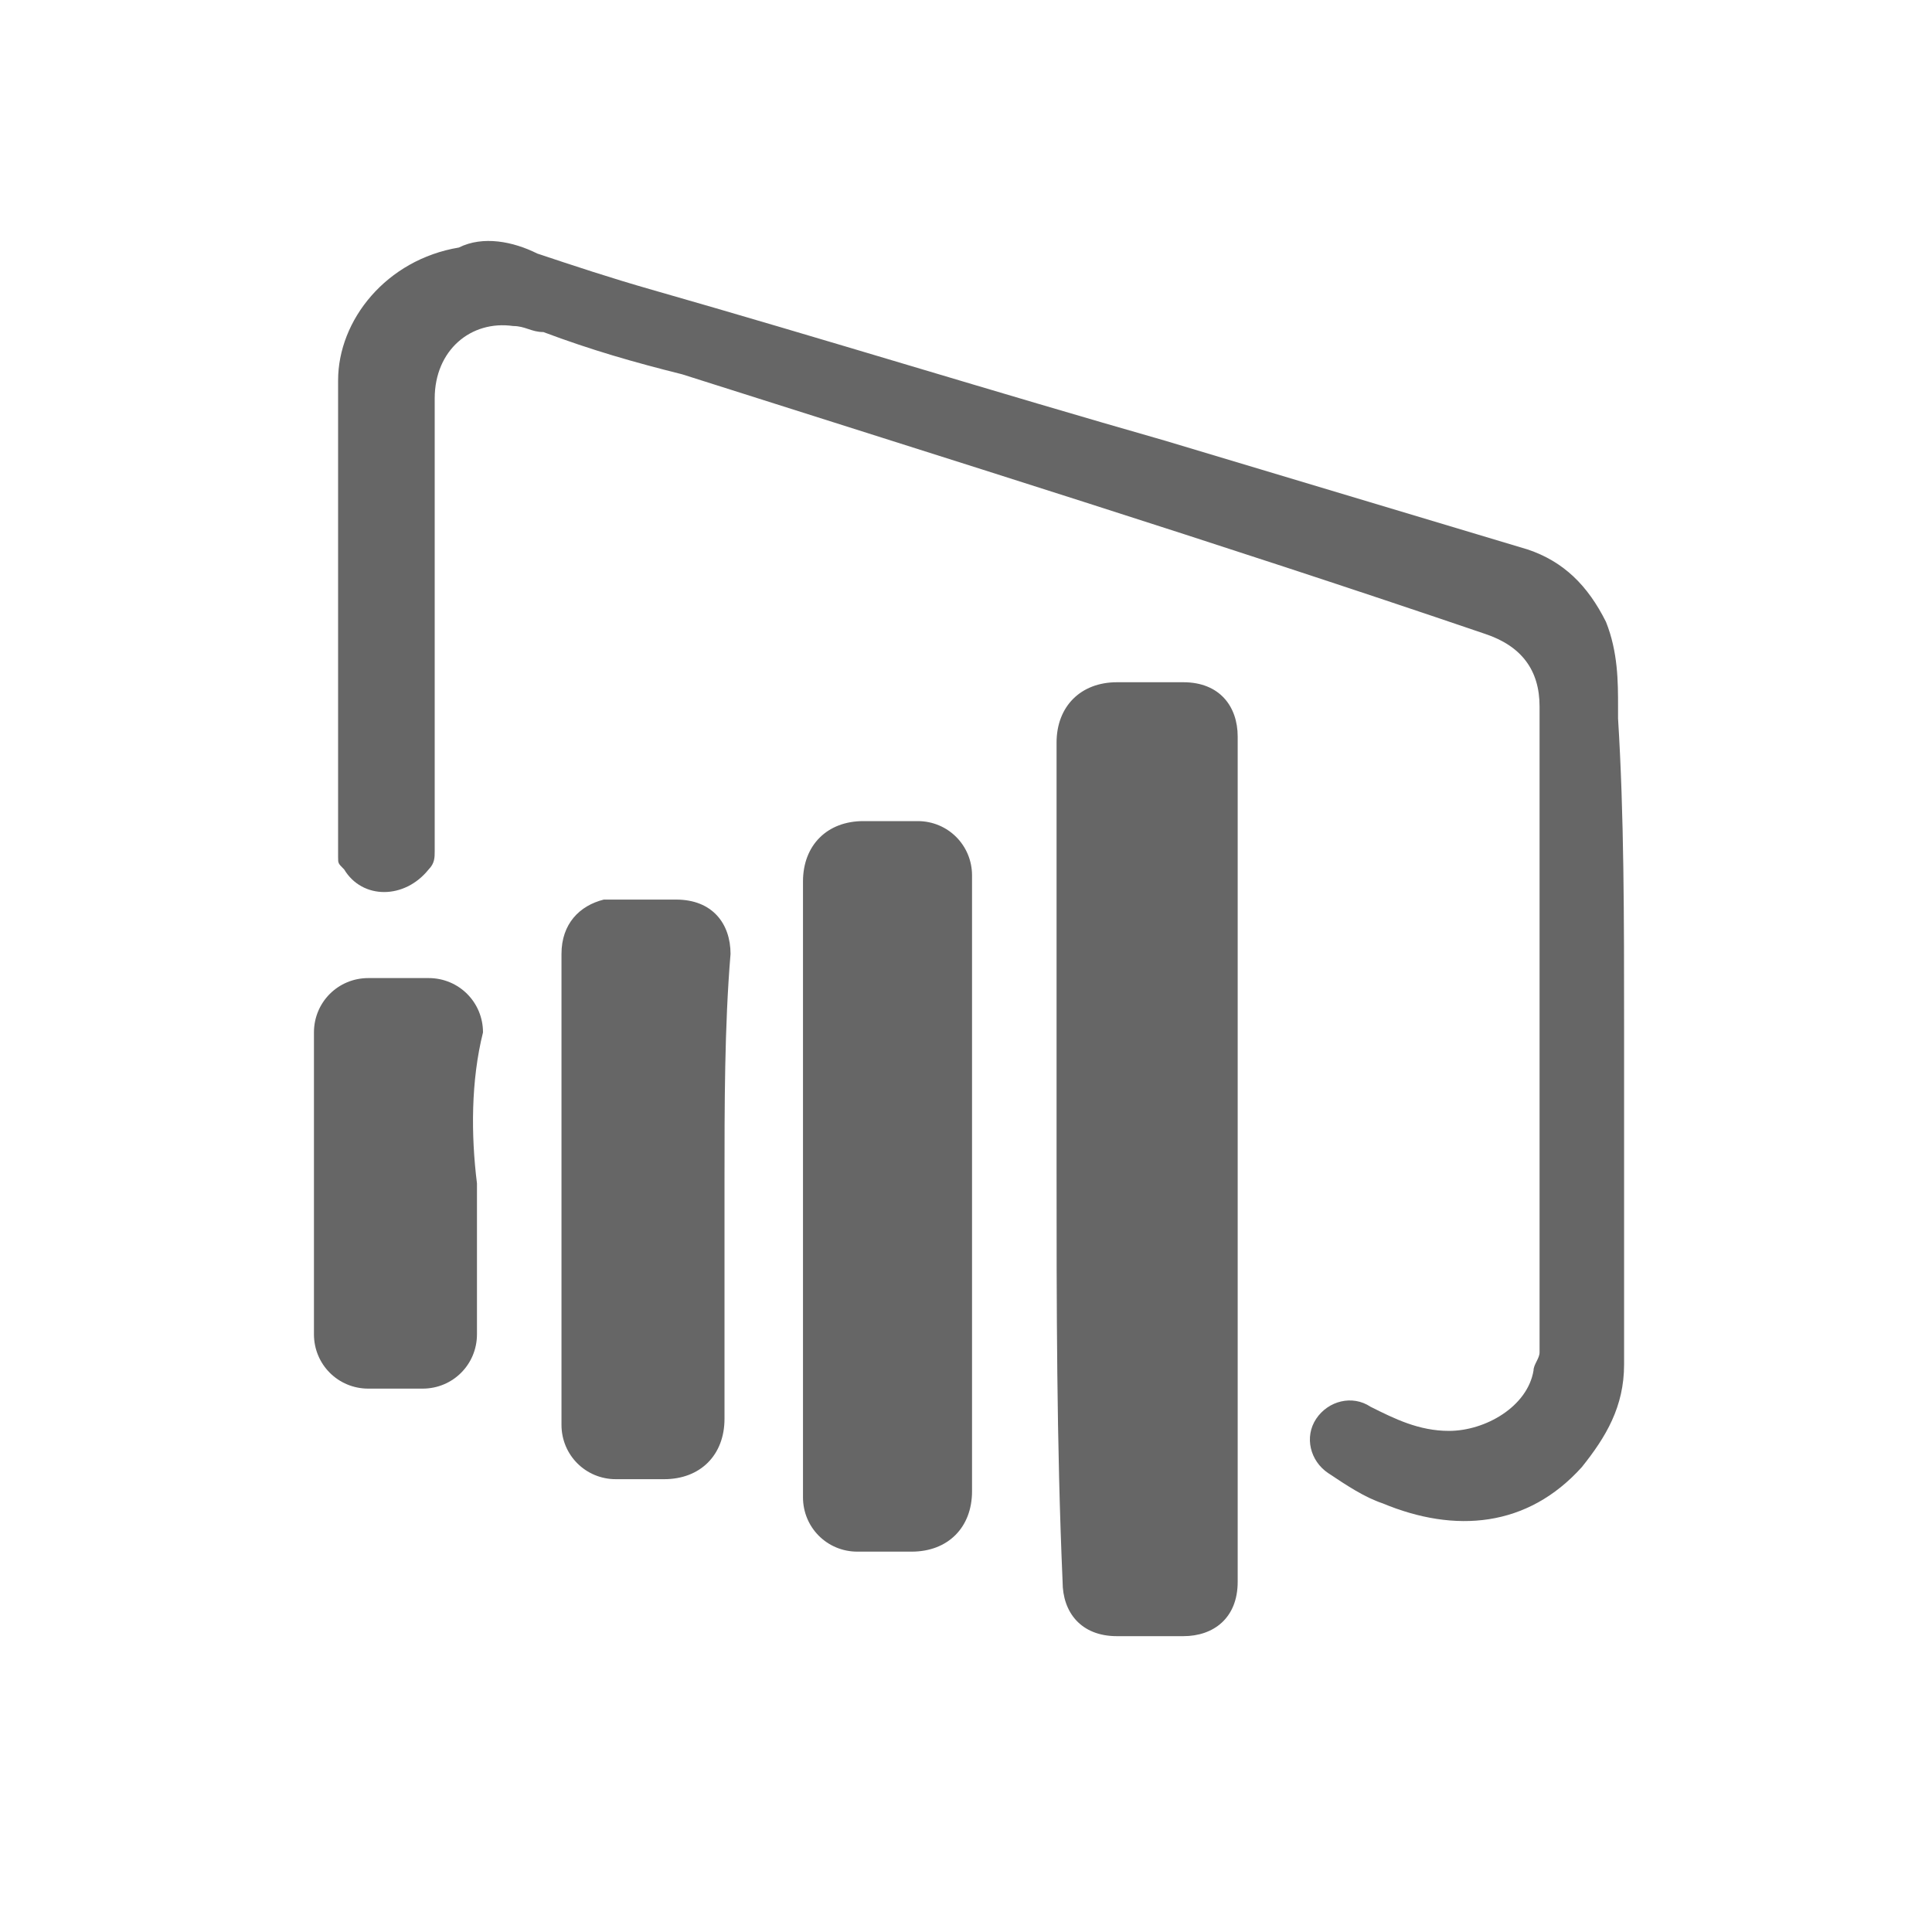
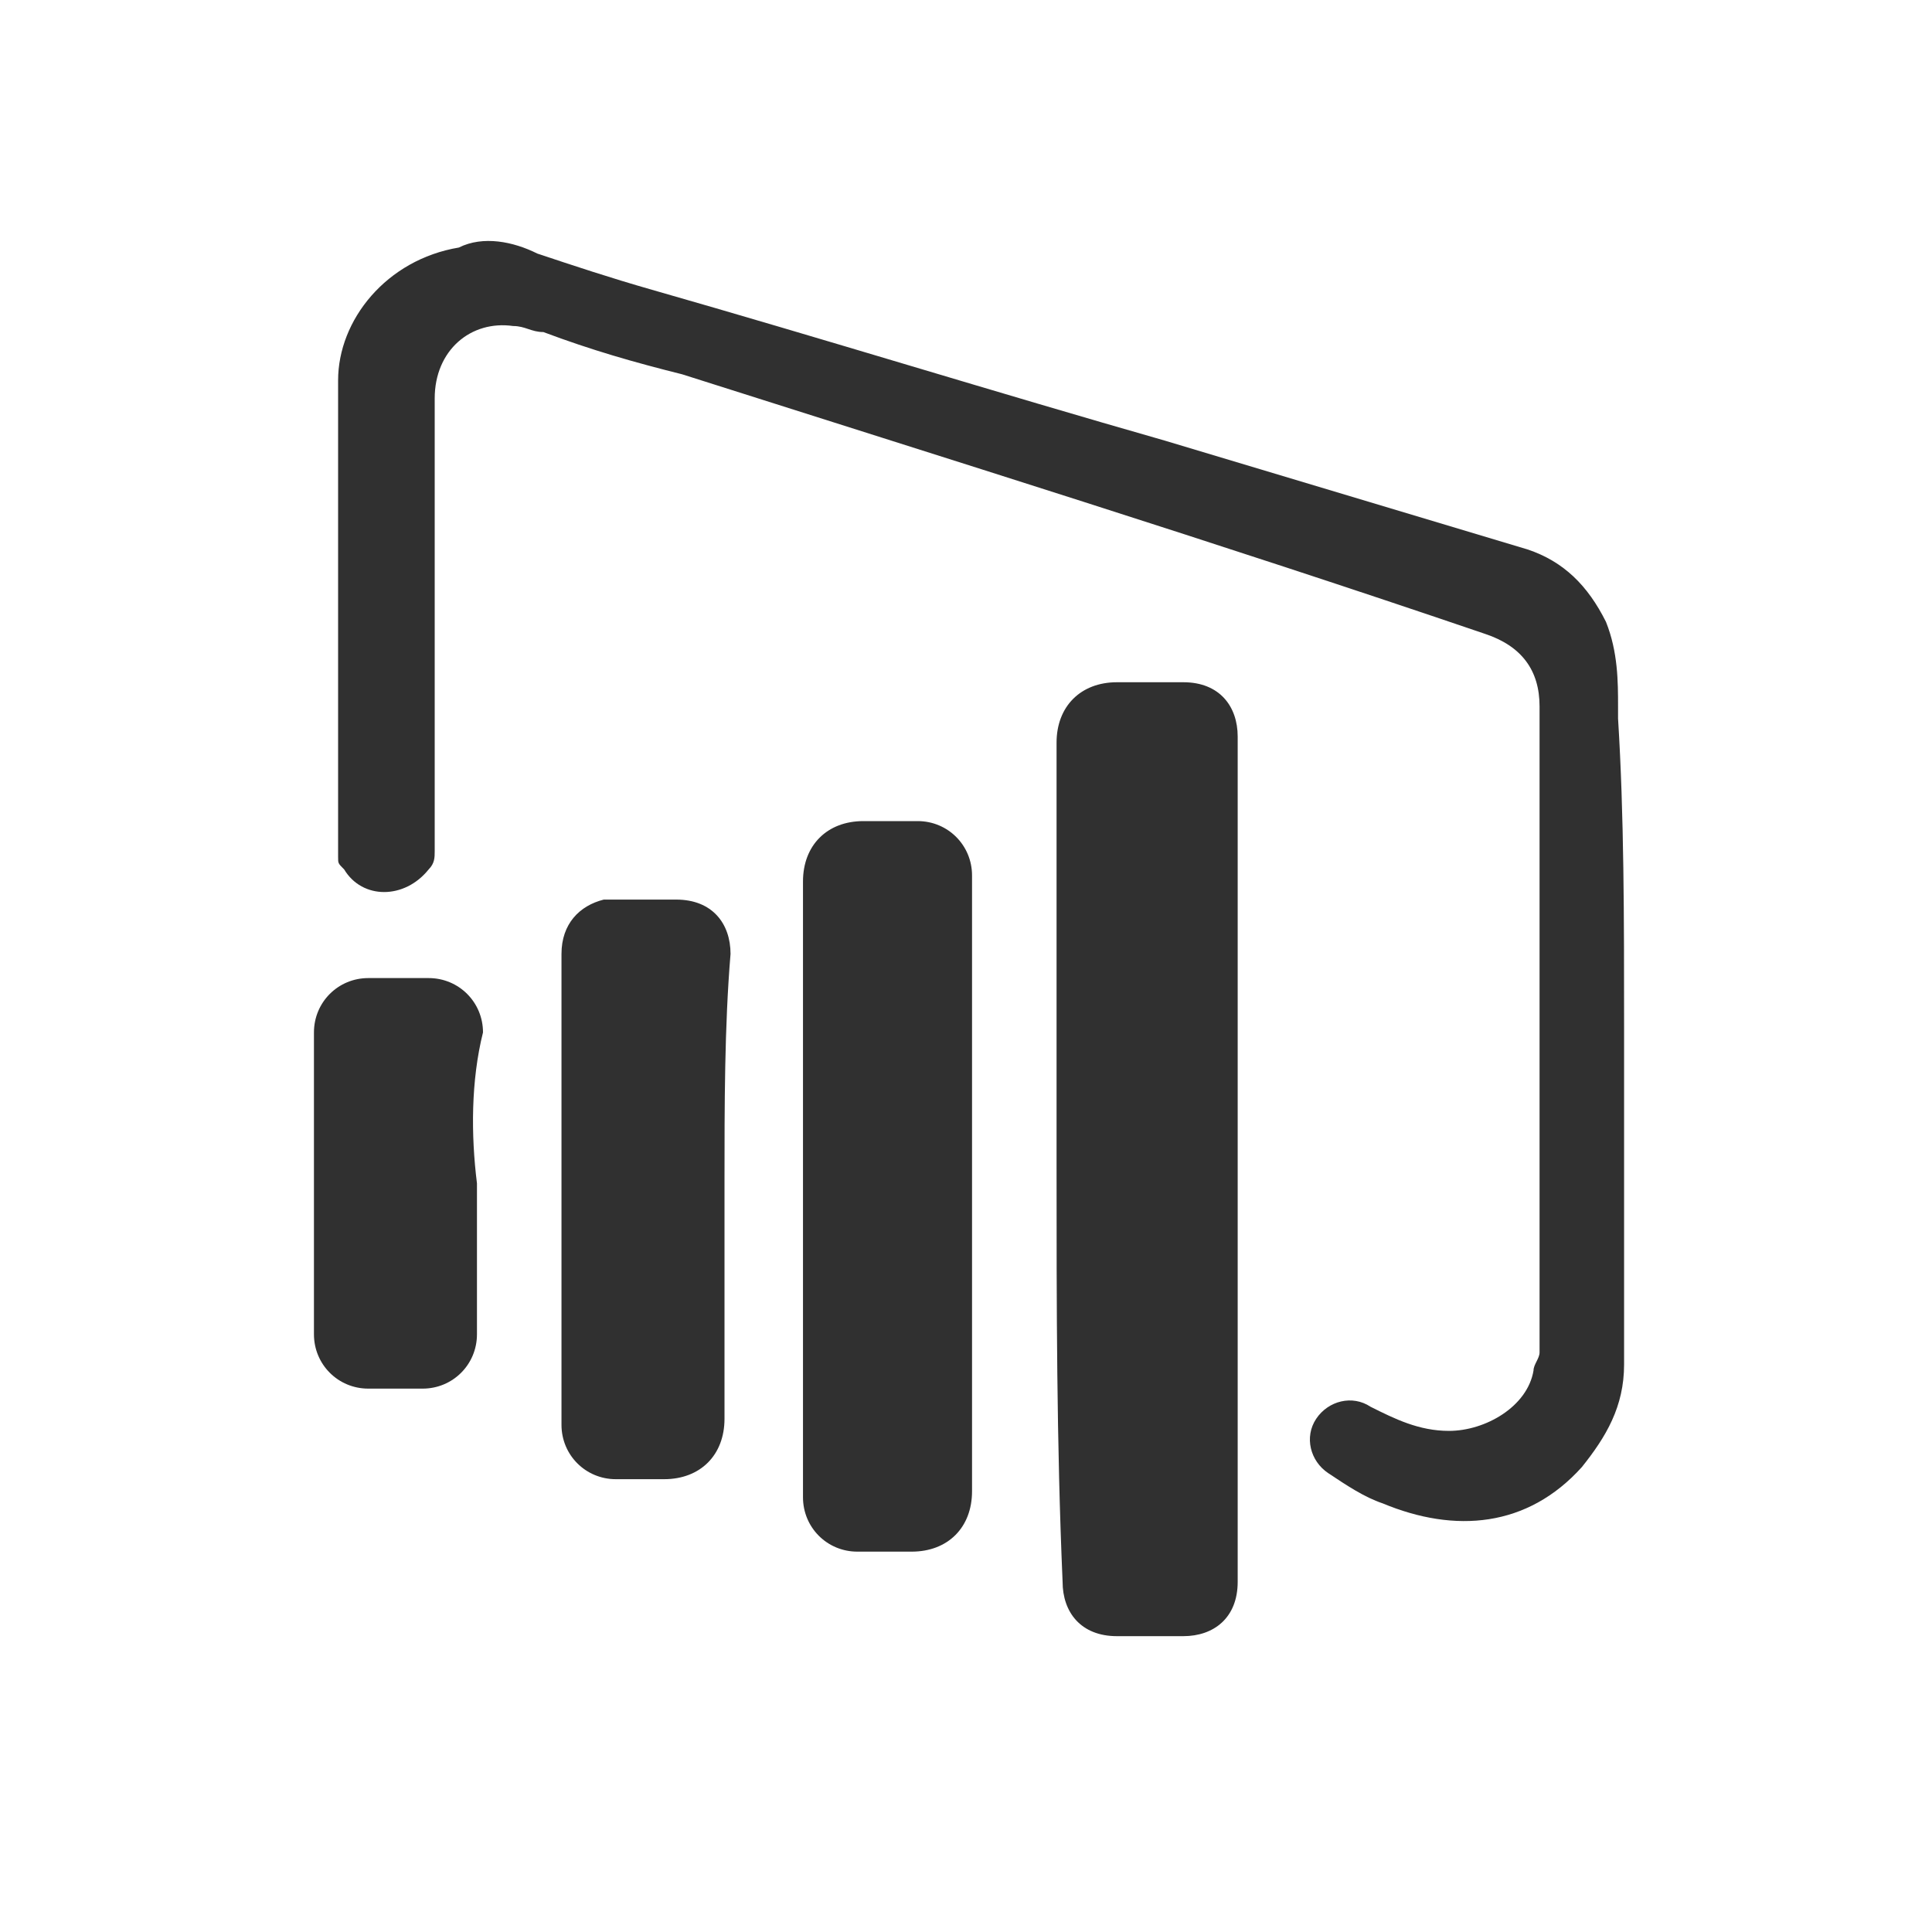
<svg xmlns="http://www.w3.org/2000/svg" viewBox="0 0 32 32" xml:space="preserve" enable-background="new 0 0 32 32">
-   <path d="M26.9 17v5.6c0 .7-.3 1.2-.7 1.7-.9 1-2.1 1.1-3.3.6-.3-.1-.6-.3-.9-.5-.3-.2-.4-.6-.2-.9.2-.3.6-.4.9-.2.4.2.8.4 1.3.4.6 0 1.3-.4 1.4-1 0-.1.1-.2.1-.3V11.7c0-.6-.3-1-.9-1.2-4.4-1.5-8.9-2.9-13.3-4.3-.8-.2-1.5-.4-2.3-.7-.2 0-.3-.1-.5-.1-.7-.1-1.3.4-1.3 1.2v7.5c0 .1 0 .2-.1.3-.4.5-1.1.5-1.4 0-.1-.1-.1-.1-.1-.2V6.3c0-1 .8-2 2-2.2.4-.2.9-.1 1.3.1.6.2 1.2.4 1.9.6 2.8.8 5.7 1.7 8.5 2.5l6 1.8c.6.2 1 .6 1.3 1.2.2.5.2 1 .2 1.4v.2c.1 1.6.1 3.3.1 5.1z" fill="#666666" class="fill-000000" />
-   <path d="M17.5 19.3v-7c0-.6.4-1 1-1h1.1c.6 0 .9.4.9.9v14c0 .6-.4.9-.9.9h-1.1c-.6 0-.9-.4-.9-.9-.1-2.3-.1-4.6-.1-6.9zM13.3 19.7v-5.1c0-.6.4-1 1-1h.9c.5 0 .9.4.9.9v10.2c0 .6-.4 1-1 1h-.9c-.5 0-.9-.4-.9-.9v-5.1zM12 19.6v3.9c0 .6-.4 1-1 1h-.8c-.5 0-.9-.4-.9-.9V15.8c0-.5.3-.8.7-.9h1.2c.6 0 .9.4.9.9-.1 1.2-.1 2.5-.1 3.8zM7.9 19.6v2.5c0 .5-.4.9-.9.9h-.9c-.5 0-.9-.4-.9-.9v-5c0-.5.4-.9.9-.9h1c.5 0 .9.4.9.9-.2.8-.2 1.7-.1 2.5z" fill="#666666" class="fill-000000" />
+   <path d="M26.9 17v5.6c0 .7-.3 1.2-.7 1.7-.9 1-2.1 1.1-3.3.6-.3-.1-.6-.3-.9-.5-.3-.2-.4-.6-.2-.9.2-.3.6-.4.9-.2.4.2.8.4 1.3.4.6 0 1.3-.4 1.4-1 0-.1.1-.2.1-.3V11.7c0-.6-.3-1-.9-1.2-4.4-1.5-8.9-2.9-13.3-4.3-.8-.2-1.5-.4-2.3-.7-.2 0-.3-.1-.5-.1-.7-.1-1.3.4-1.3 1.2v7.5c0 .1 0 .2-.1.3-.4.5-1.1.5-1.4 0-.1-.1-.1-.1-.1-.2V6.3c0-1 .8-2 2-2.2.4-.2.9-.1 1.3.1.6.2 1.2.4 1.9.6 2.8.8 5.7 1.7 8.5 2.5l6 1.8c.6.2 1 .6 1.3 1.2.2.5.2 1 .2 1.4v.2c.1 1.6.1 3.3.1 5.1z" fill="#303030" class="fill-000000" />
+   <path d="M17.5 19.3v-7c0-.6.4-1 1-1h1.1c.6 0 .9.4.9.9v14c0 .6-.4.9-.9.9h-1.1c-.6 0-.9-.4-.9-.9-.1-2.3-.1-4.6-.1-6.9zM13.3 19.7v-5.1c0-.6.4-1 1-1h.9c.5 0 .9.4.9.9v10.2c0 .6-.4 1-1 1h-.9c-.5 0-.9-.4-.9-.9v-5.1zM12 19.6v3.9c0 .6-.4 1-1 1h-.8c-.5 0-.9-.4-.9-.9V15.8c0-.5.3-.8.7-.9h1.2c.6 0 .9.4.9.9-.1 1.2-.1 2.5-.1 3.8zM7.9 19.6v2.5c0 .5-.4.9-.9.9h-.9c-.5 0-.9-.4-.9-.9v-5c0-.5.4-.9.9-.9h1c.5 0 .9.4.9.9-.2.8-.2 1.7-.1 2.5z" fill="#303030" class="fill-000000" />
</svg>
